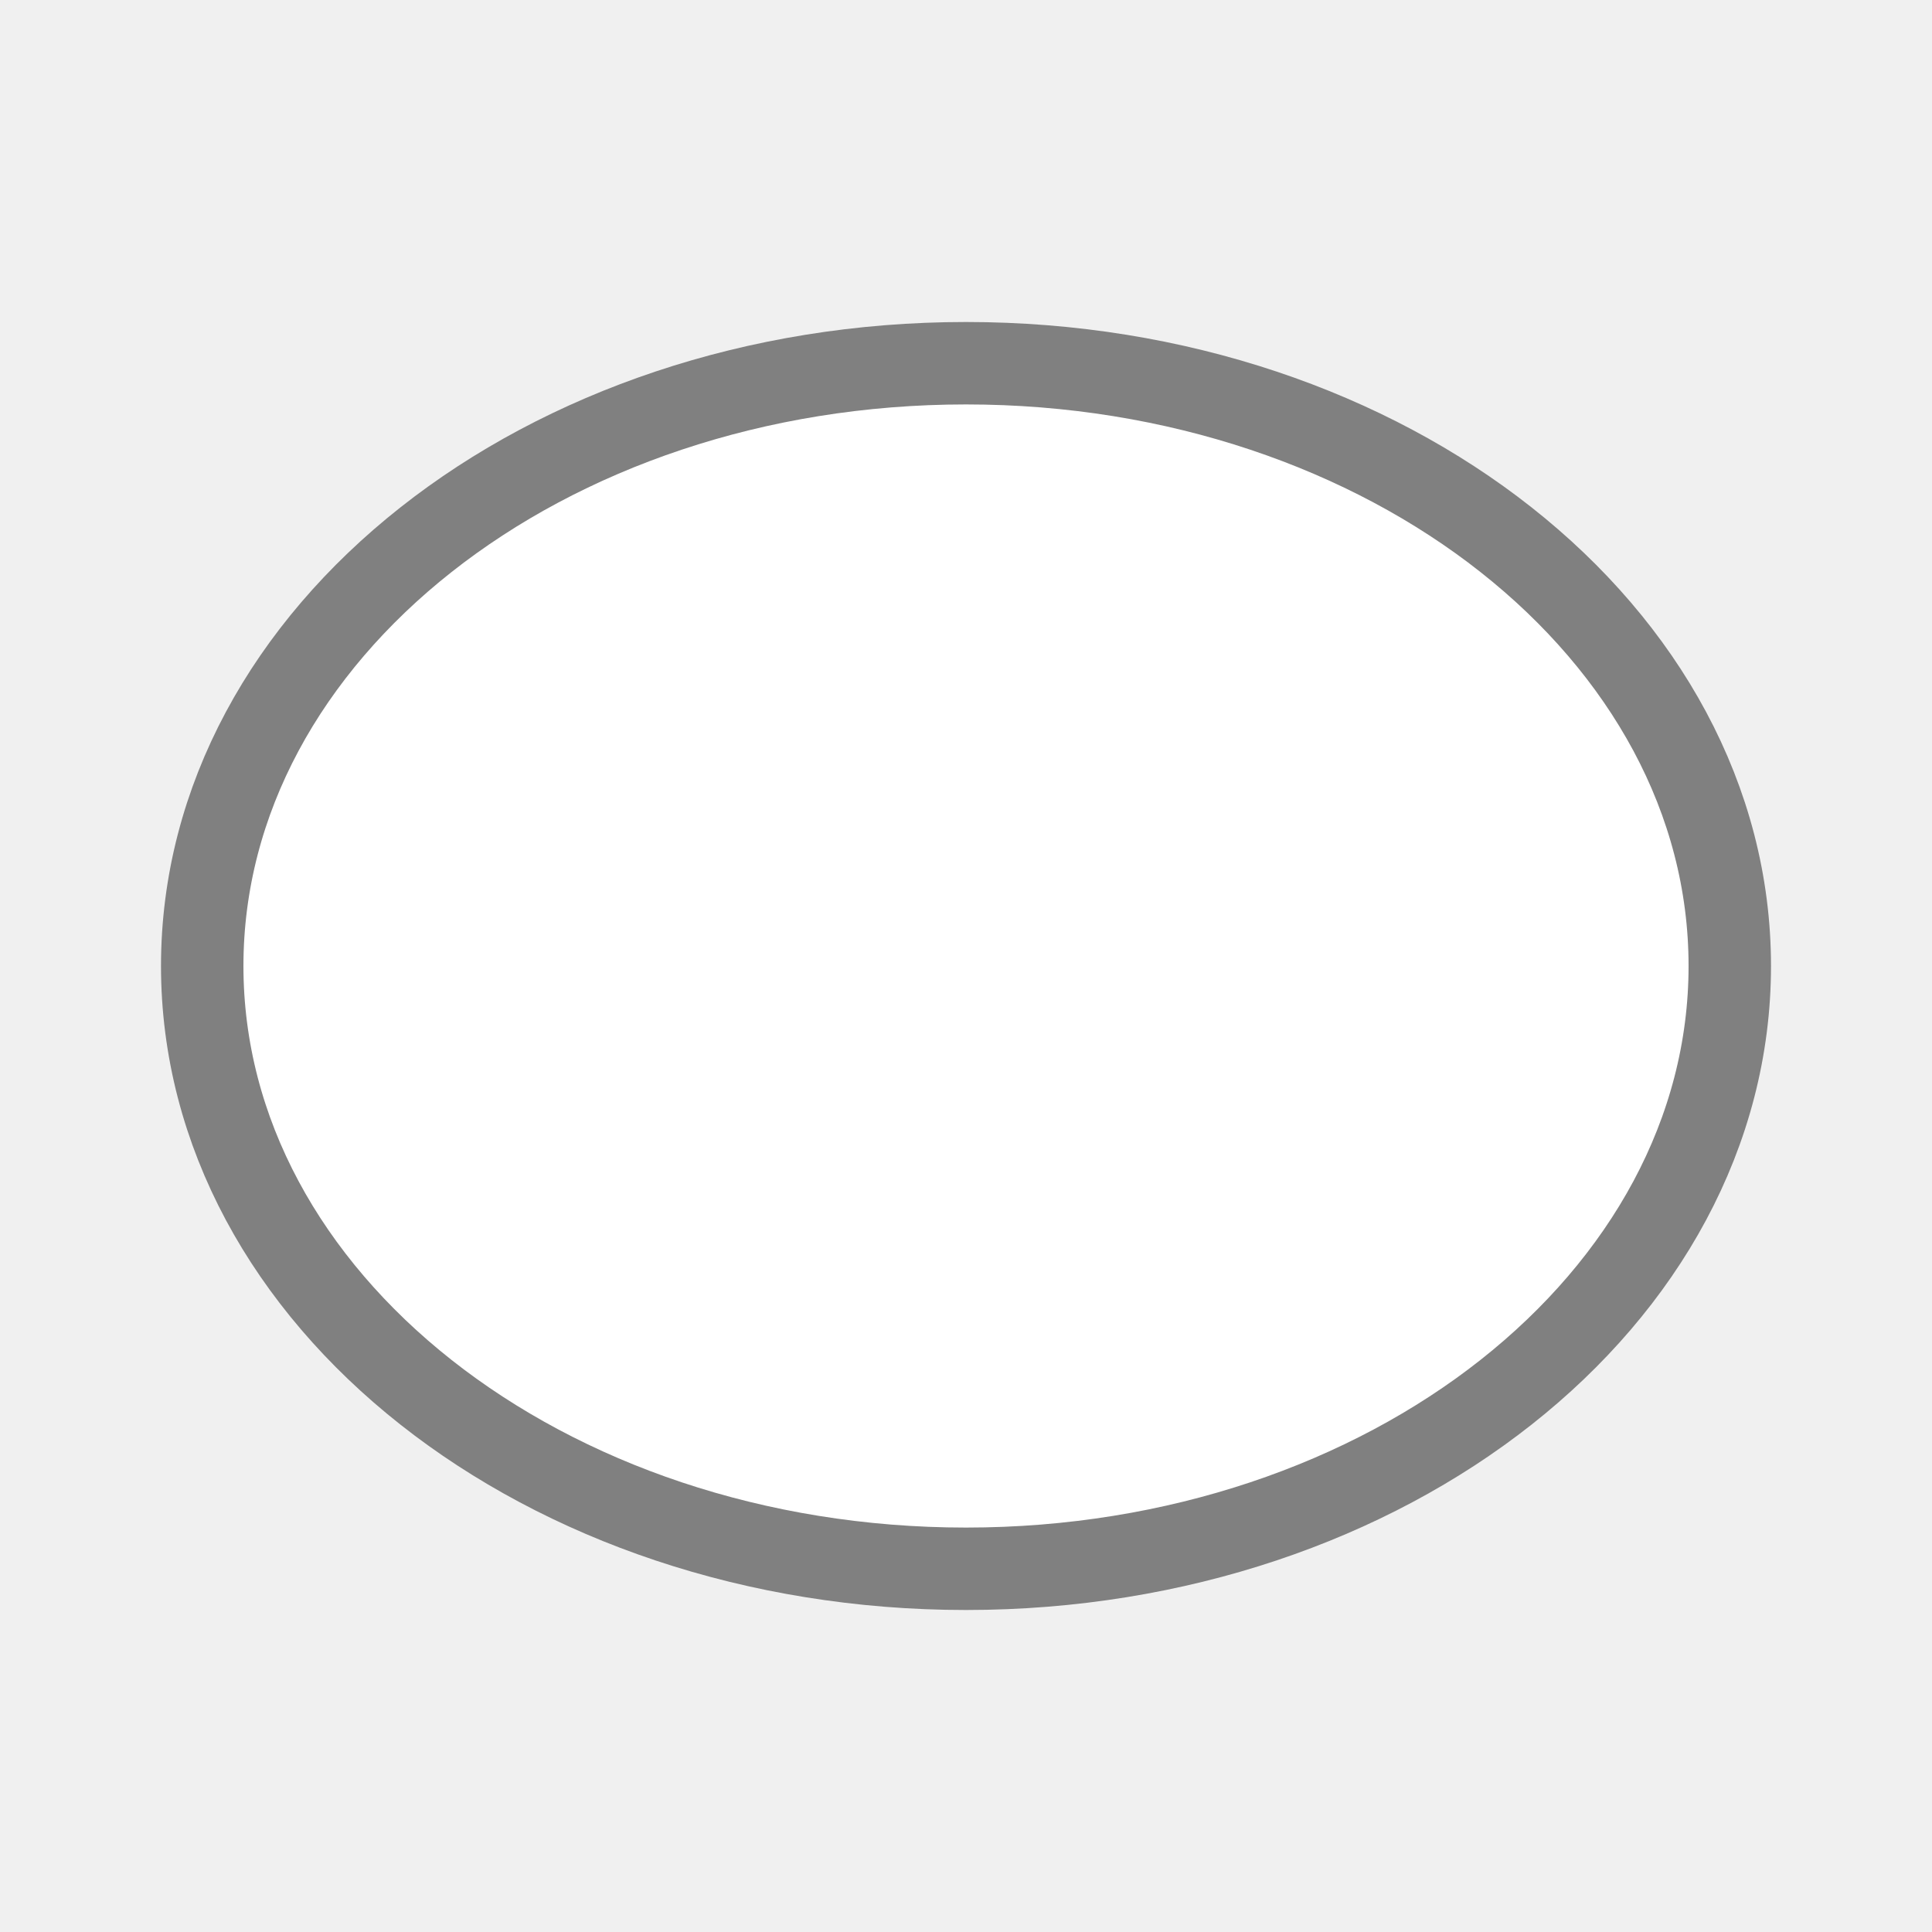
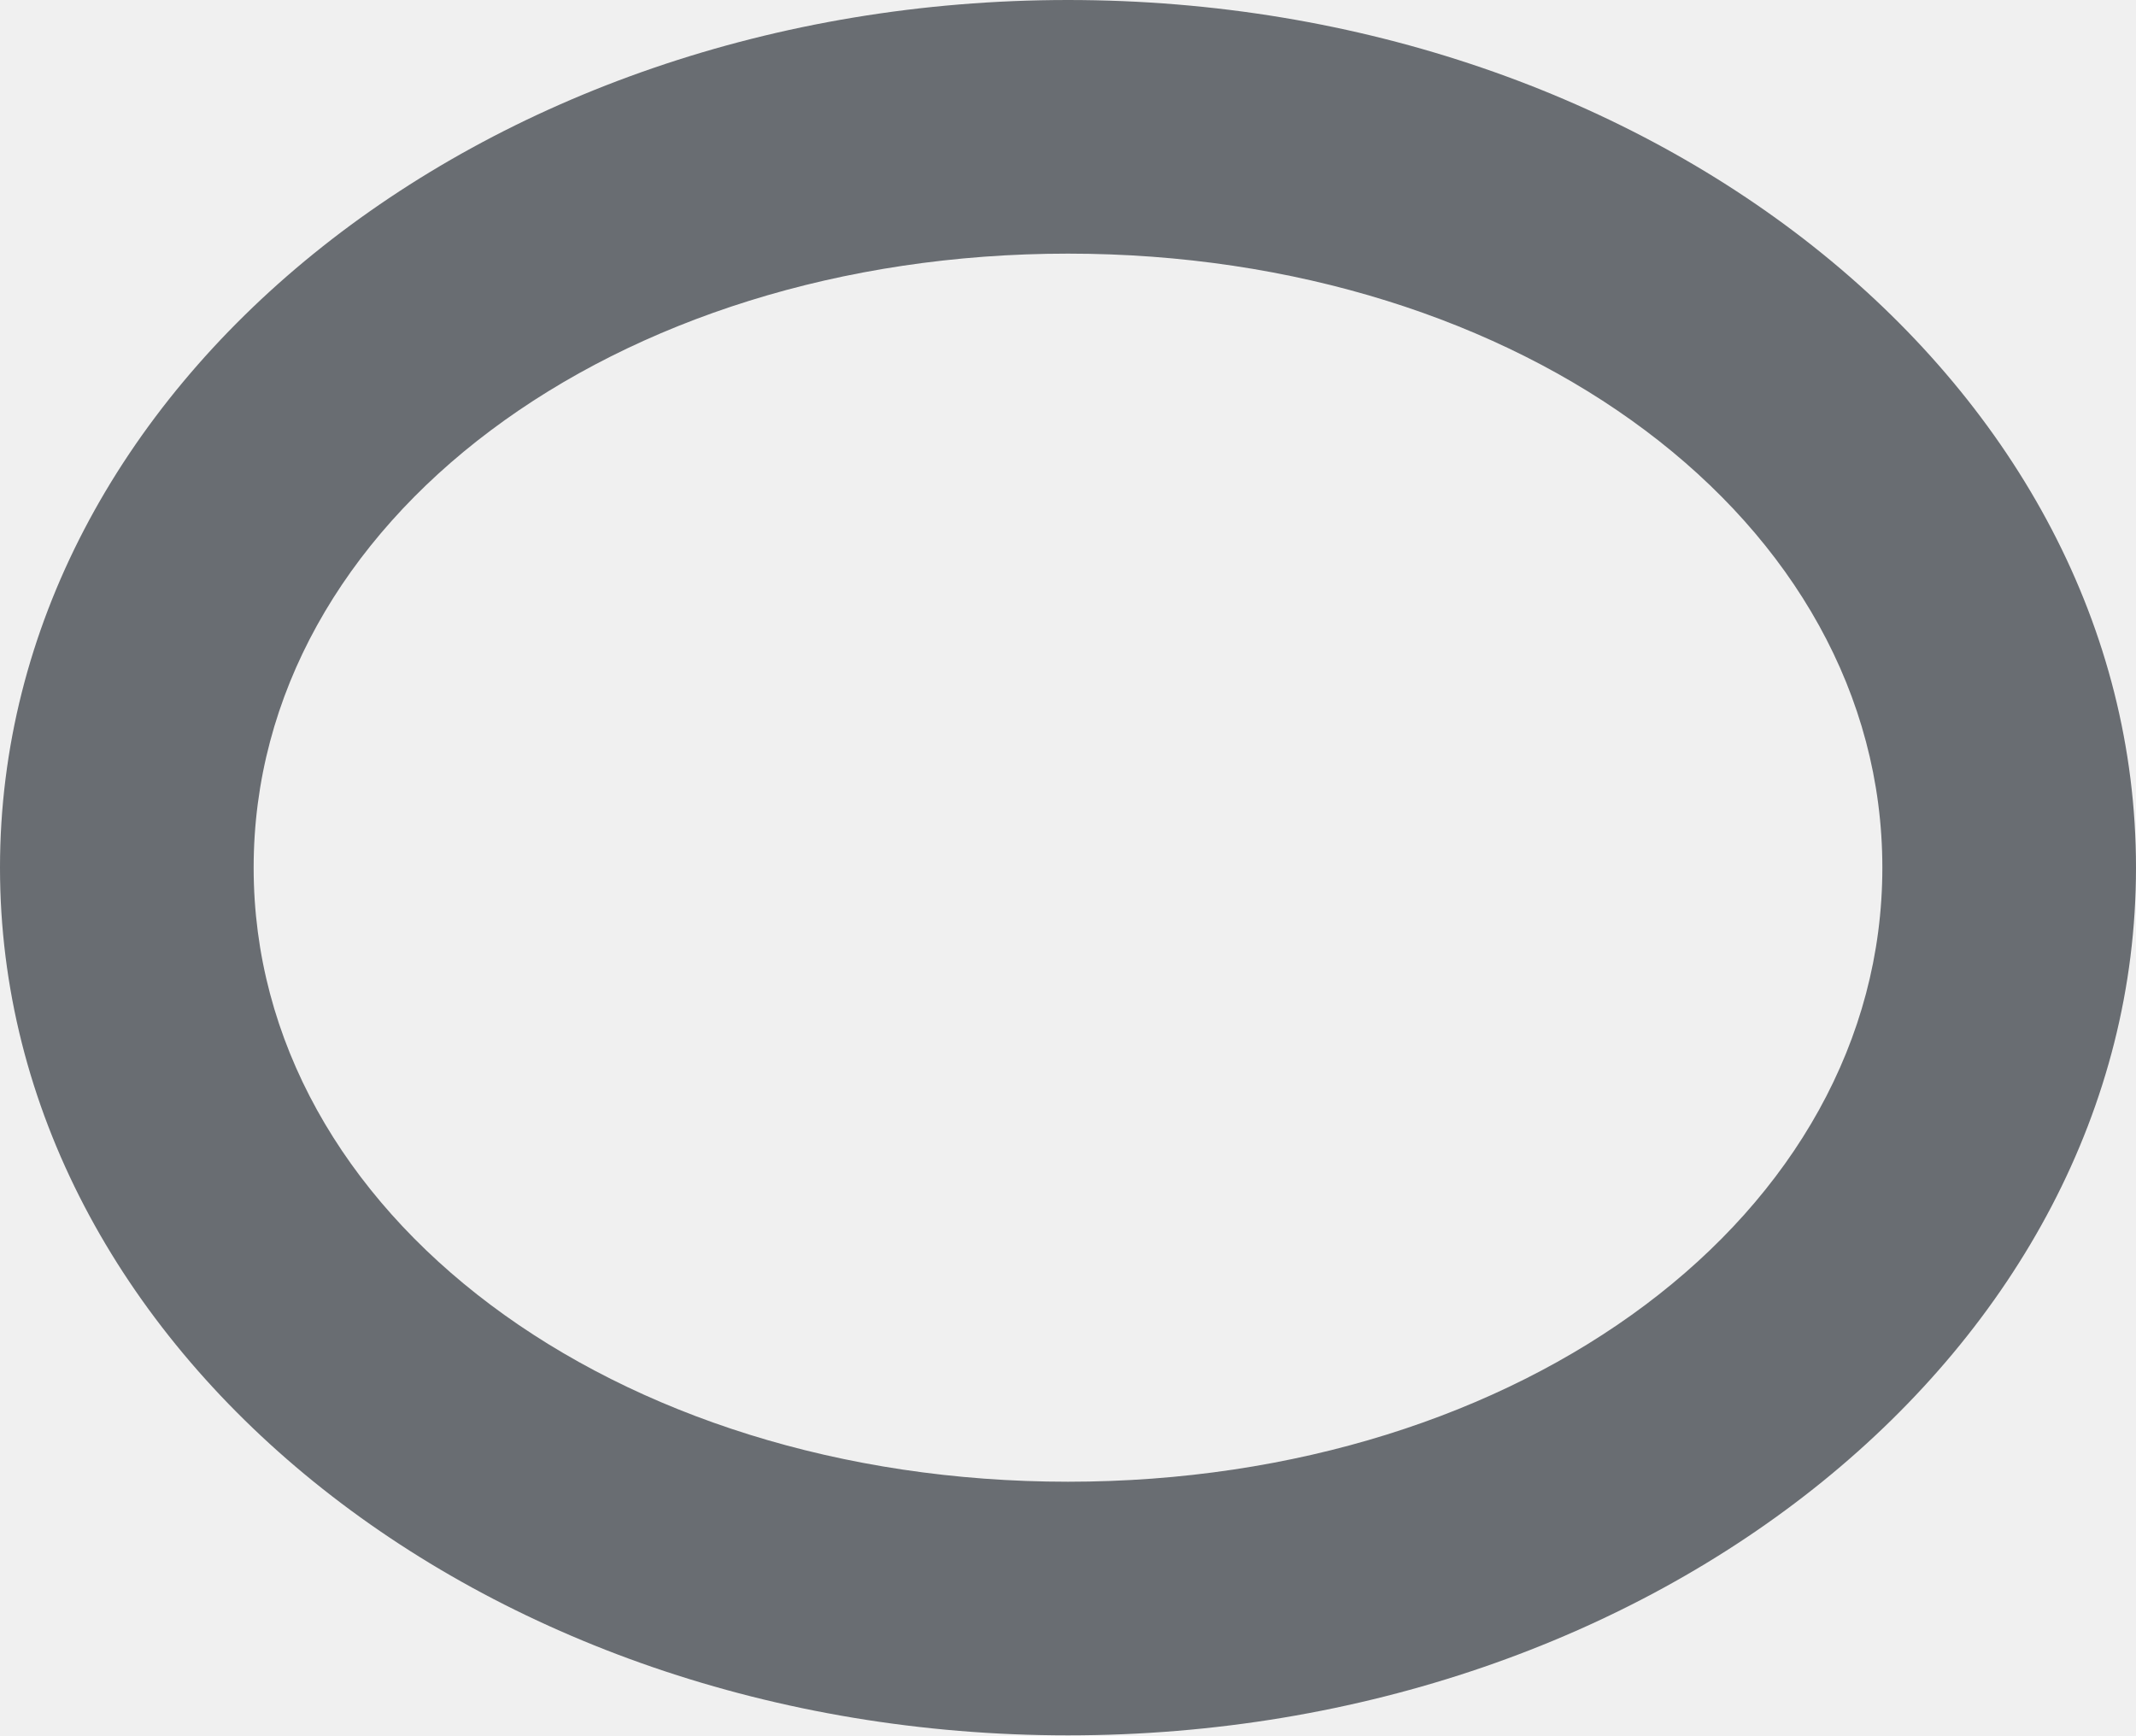
- <svg xmlns="http://www.w3.org/2000/svg" viewBox="0 0 24 24">
-   <path d="m12 4.512a9.488 7.488 0 0 0 -9.488 7.488 9.488 7.488 0 0 0 9.488 7.488 9.488 7.488 0 0 0 9.488-7.488 9.488 7.488 0 0 0 -9.488-7.488z" fill="#fff" stroke="#808080" stroke-width="1.024" />
+ <svg xmlns="http://www.w3.org/2000/svg" id="Layer_1" data-name="Layer 1" viewBox="0 0 16 13">
+   <path d="M12,18.5c-4.4,0-8-2.9-8-6.5s3.6-6.5,8-6.5,8,2.9,8,6.5S16.4,18.5,12,18.5ZM12,7.4c-3.4,0-6.1,2-6.1,4.6s2.7,4.6,6.1,4.6,6.1-2,6.1-4.6S15.4,7.4,12,7.4Z" transform="translate(-4 -5.5)" fill="#696d72" fill-rule="evenodd" />
</svg>
